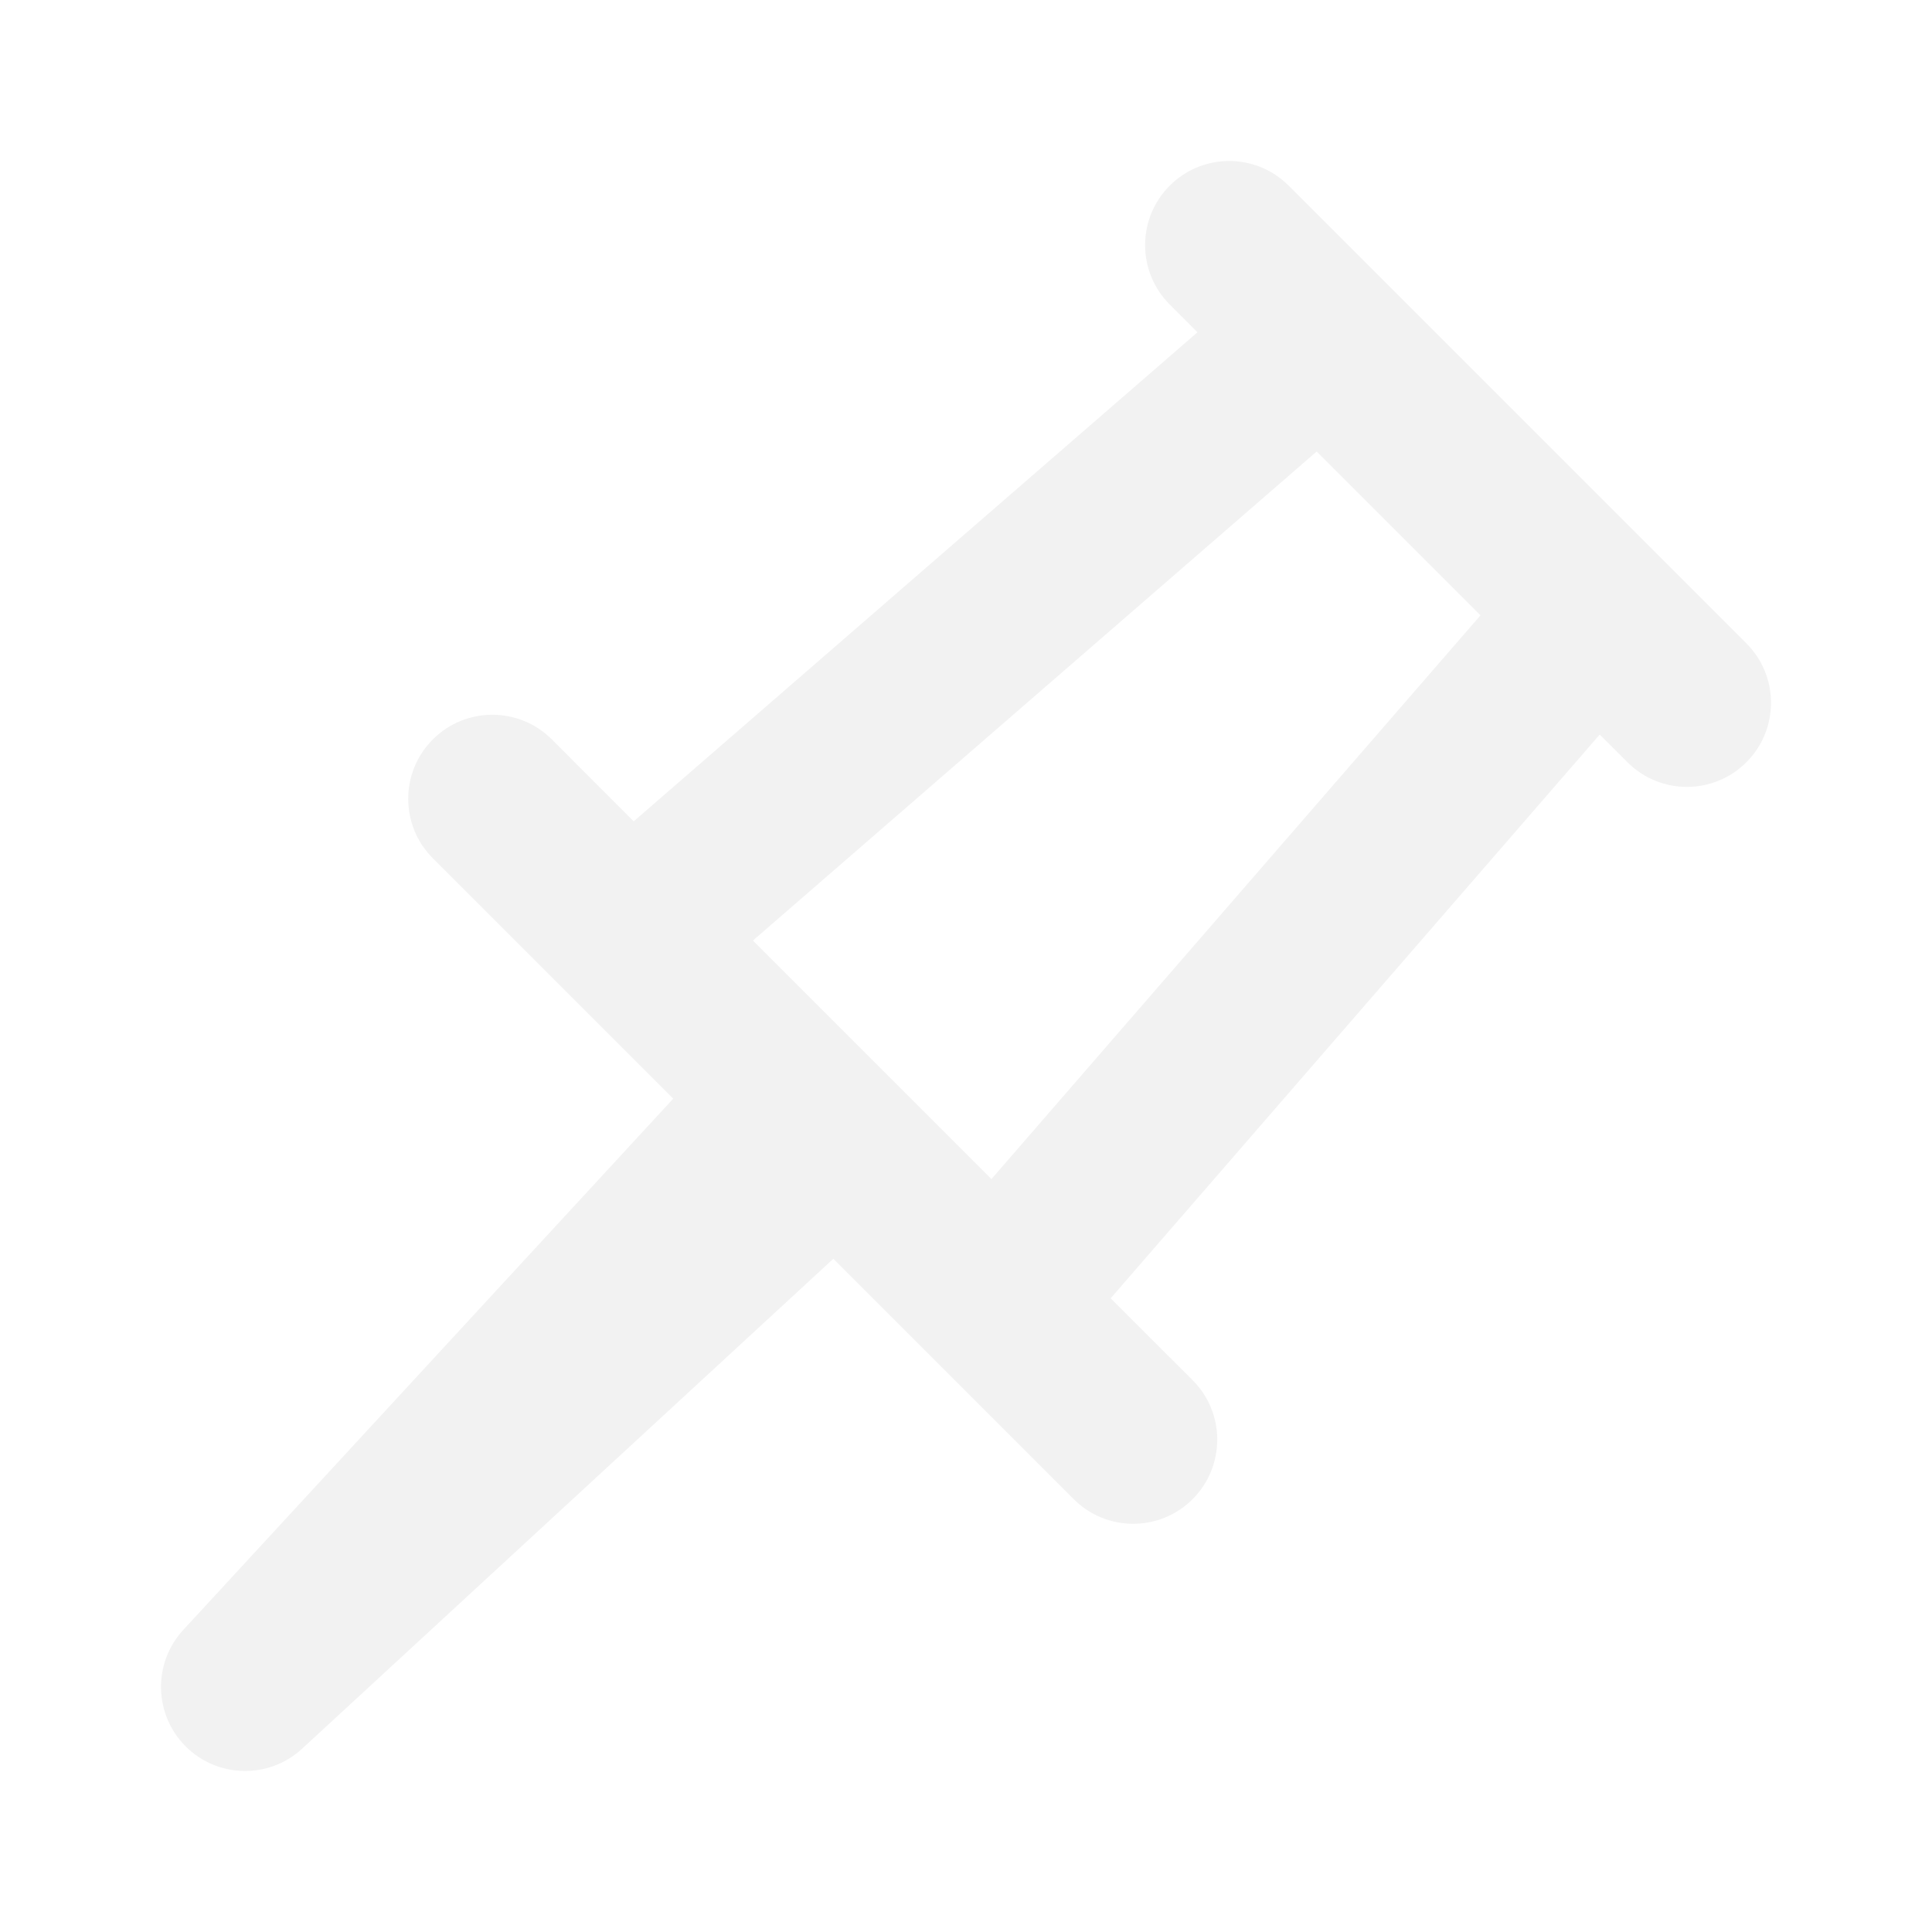
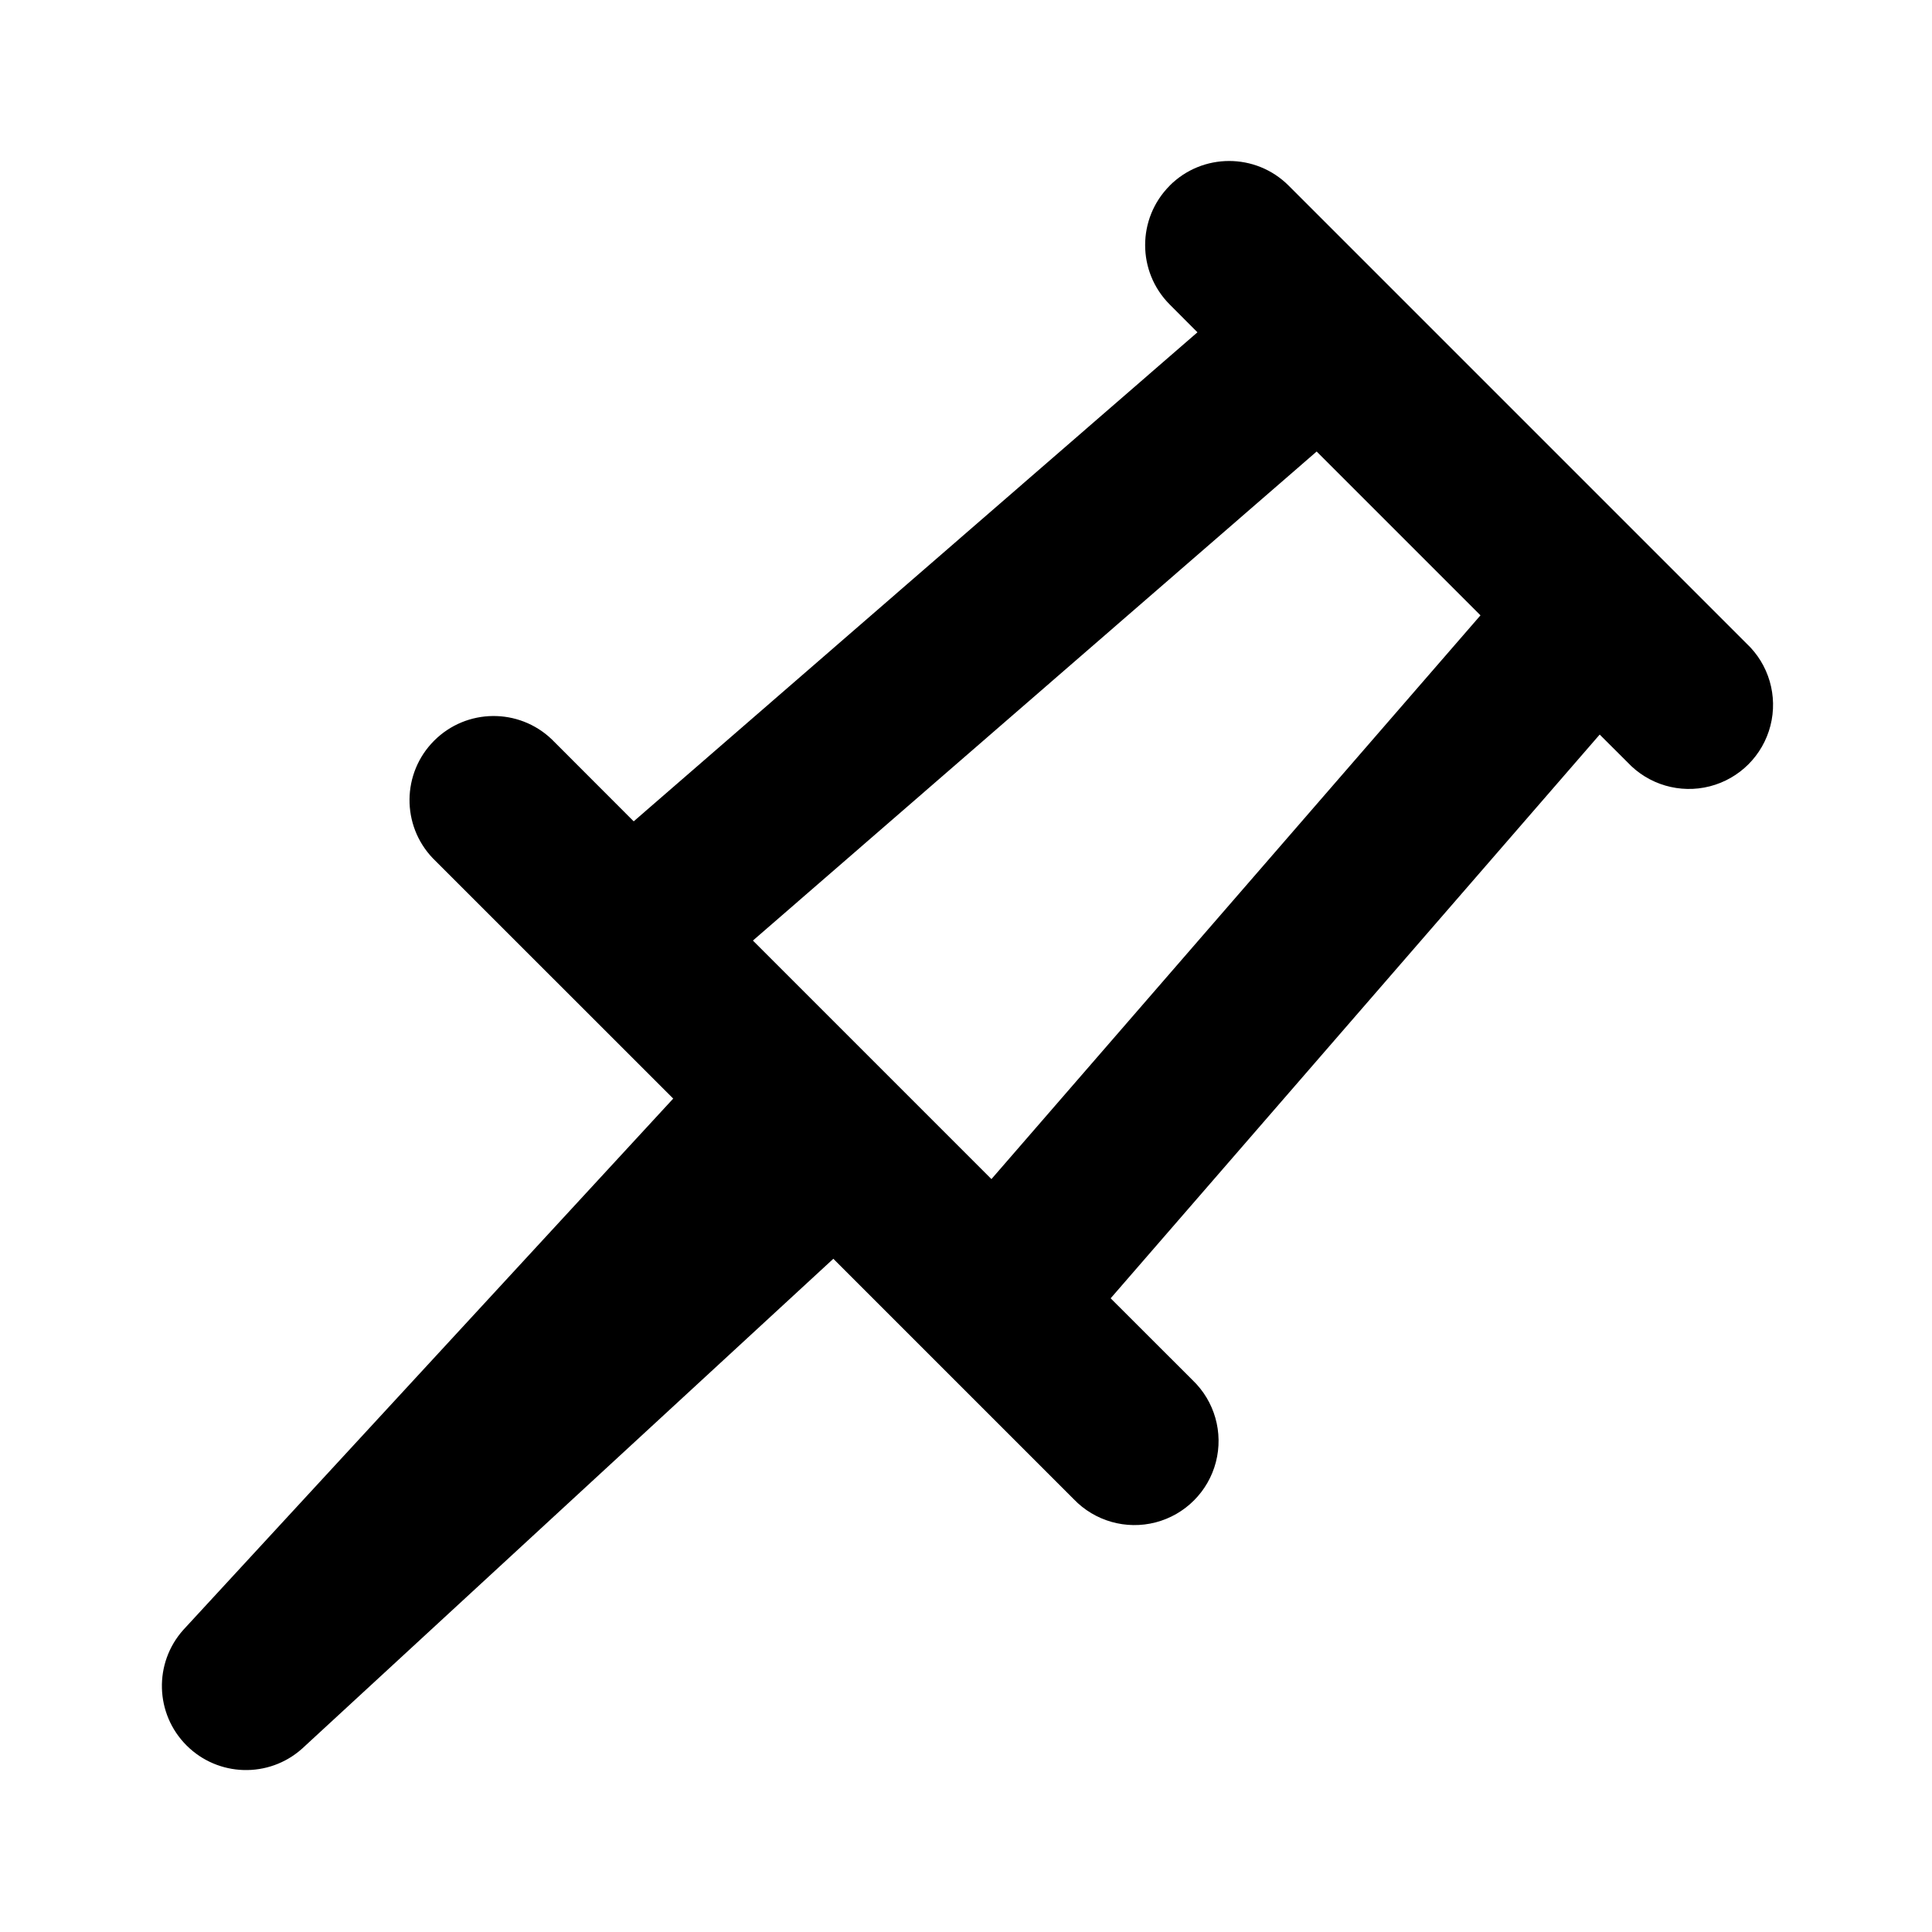
- <svg xmlns="http://www.w3.org/2000/svg" width="24" height="24" viewBox="0 0 24 24" fill="none">
-   <path fill-rule="evenodd" clip-rule="evenodd" d="M14.531 2.306C14.939 1.898 15.6 1.898 16.008 2.306L21.694 7.992C22.102 8.4 22.102 9.061 21.694 9.469C21.286 9.877 20.625 9.877 20.217 9.469L19.872 9.125L13.797 16.128L14.815 17.145C15.223 17.553 15.223 18.215 14.815 18.623C14.407 19.031 13.746 19.031 13.338 18.623L10.352 15.637L3.753 21.723C3.341 22.103 2.702 22.09 2.306 21.694C1.91 21.298 1.897 20.659 2.277 20.247L8.363 13.648L5.377 10.662C4.969 10.254 4.969 9.593 5.377 9.185C5.785 8.777 6.447 8.777 6.855 9.185L7.872 10.203L14.875 4.128L14.531 3.783C14.123 3.375 14.123 2.714 14.531 2.306ZM16.356 5.609L9.353 11.684L12.316 14.647L18.391 7.644L16.356 5.609Z" fill="#F2F2F2" />
+ <svg xmlns="http://www.w3.org/2000/svg" width="24" height="24" viewBox="0 0 24 24">
+   <path fill-rule="evenodd" d="M14.53 2.306a1.045 1.045 0 011.478 0l5.686 5.686a1.045 1.045 0 11-1.477 1.477l-.345-.344-6.075 7.003 1.018 1.017a1.045 1.045 0 11-1.477 1.478l-2.986-2.986-6.6 6.086a1.045 1.045 0 01-1.475-1.476l6.086-6.6-2.986-2.985a1.045 1.045 0 011.478-1.477l1.017 1.018 7.003-6.075-.344-.345a1.045 1.045 0 010-1.477zm1.826 3.303l-7.003 6.075 2.963 2.963 6.075-7.003-2.035-2.035z" />
</svg>
